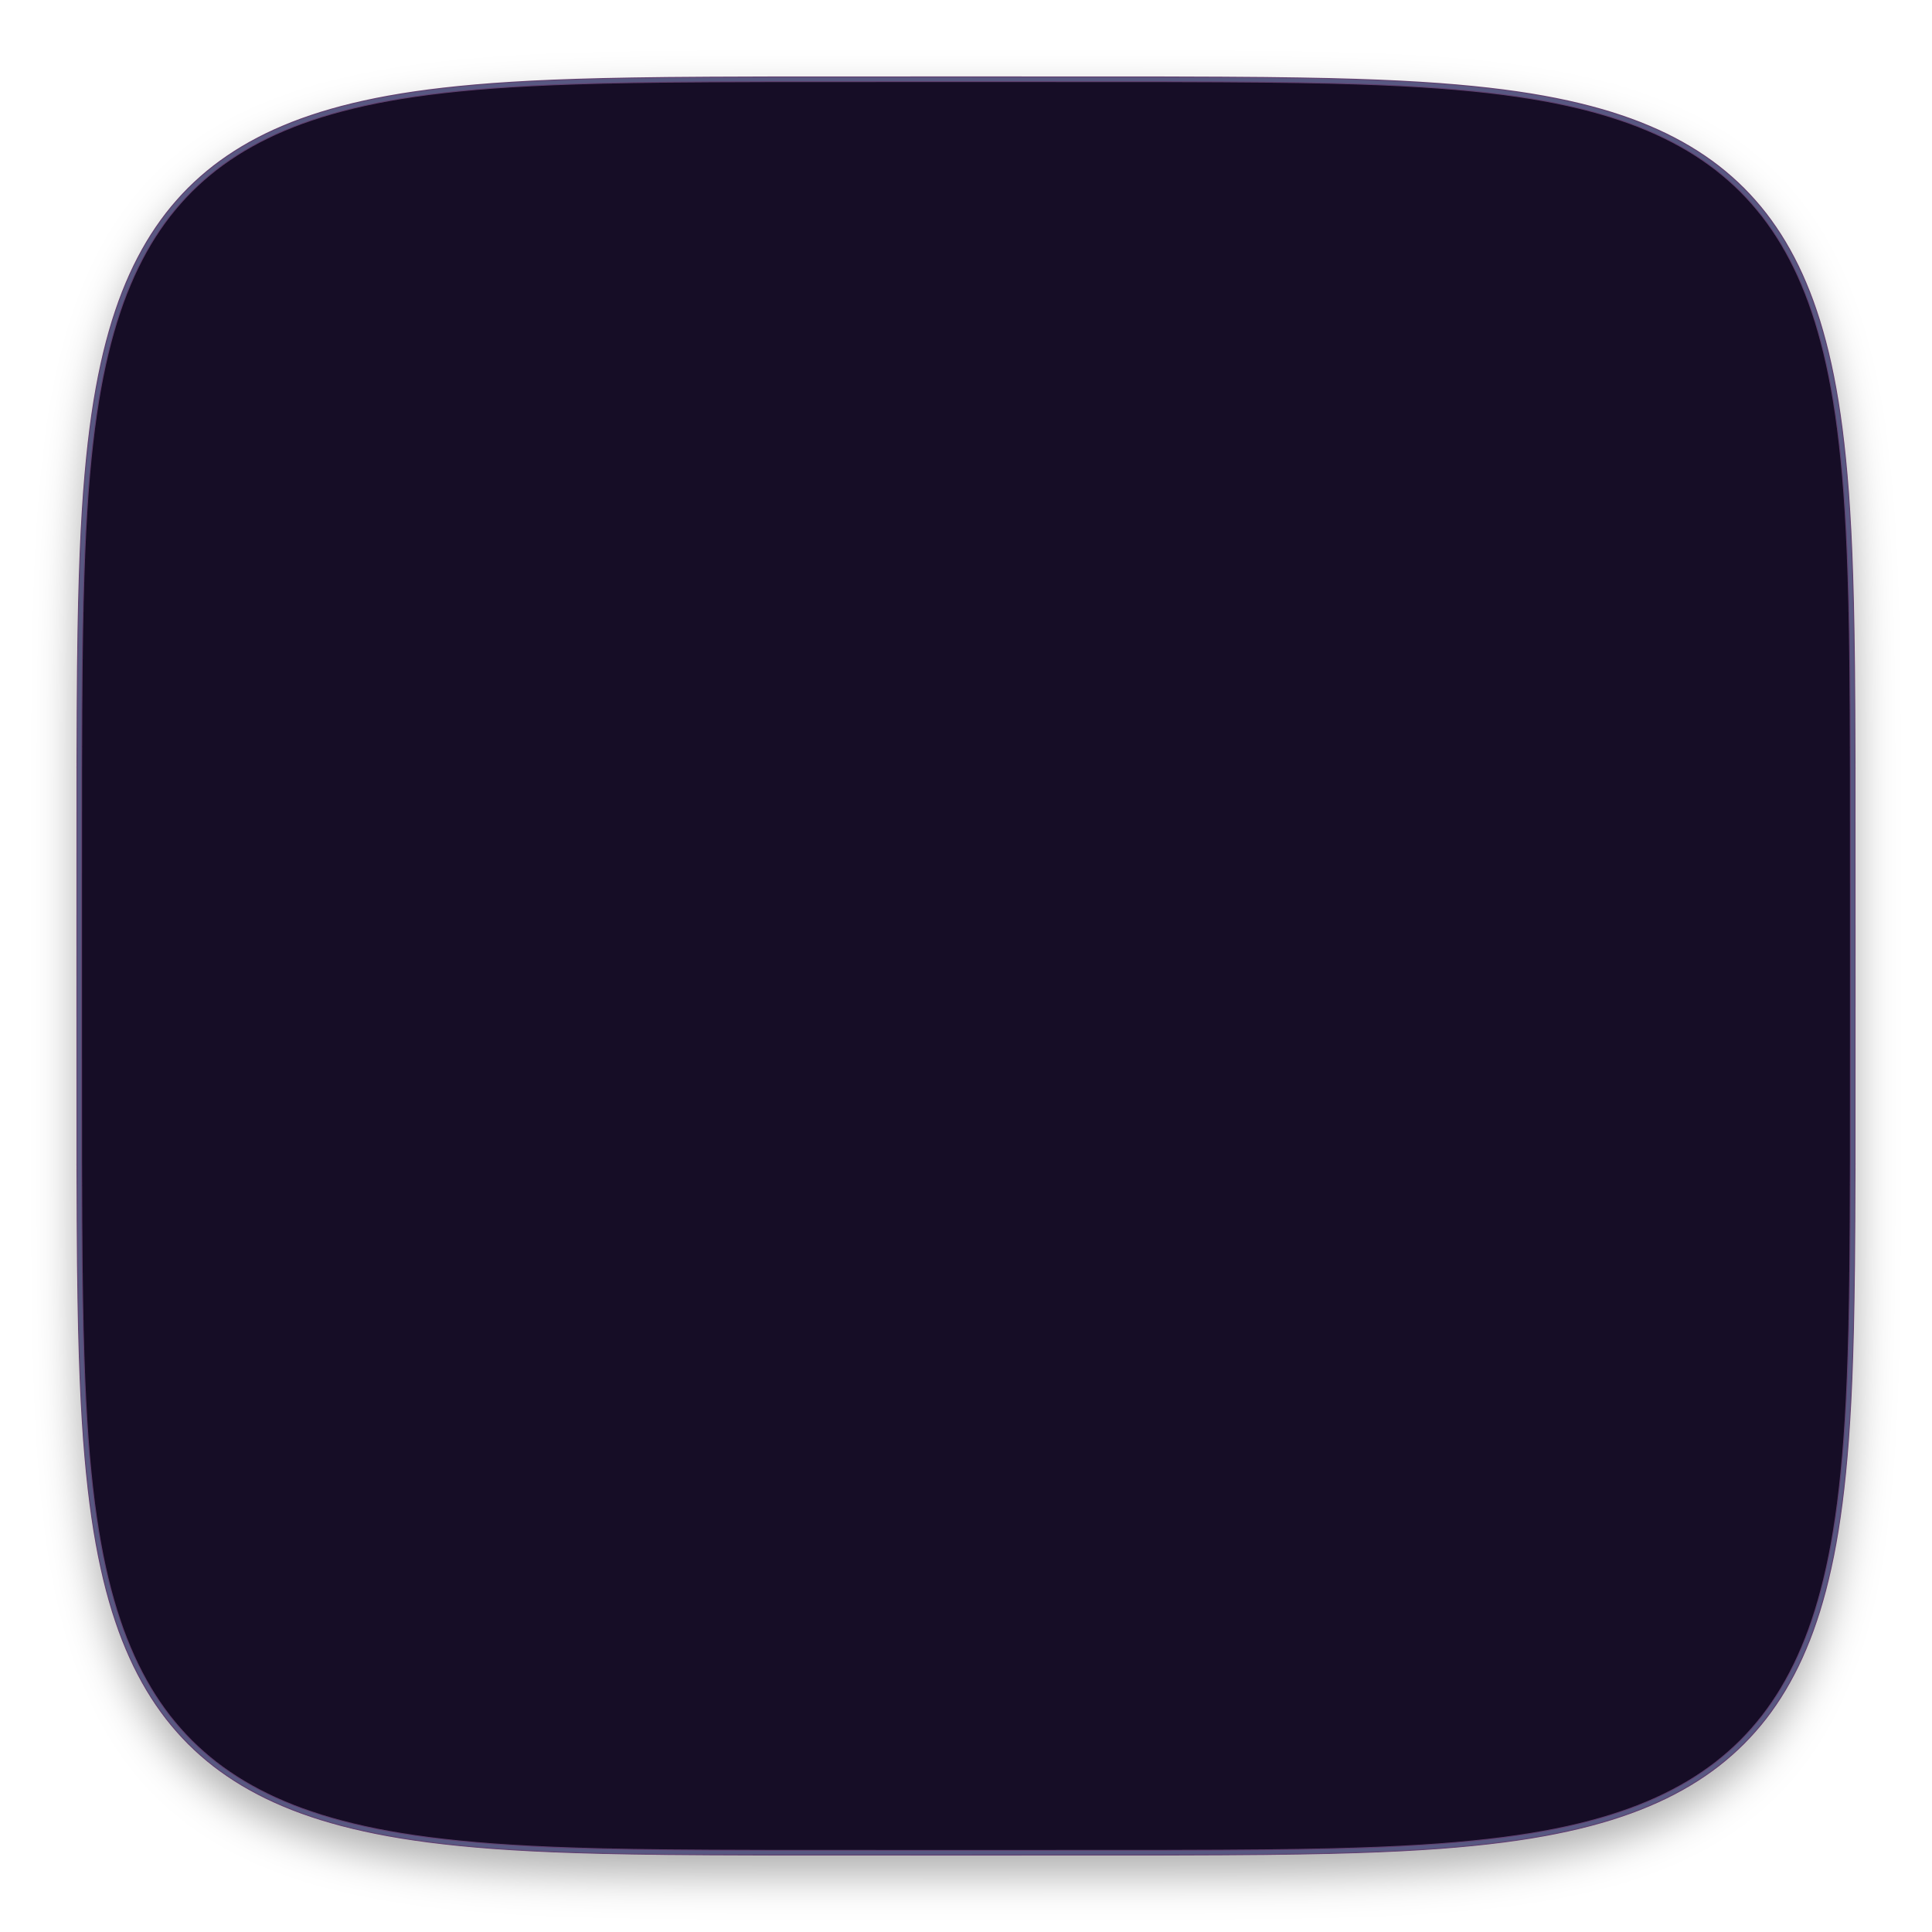
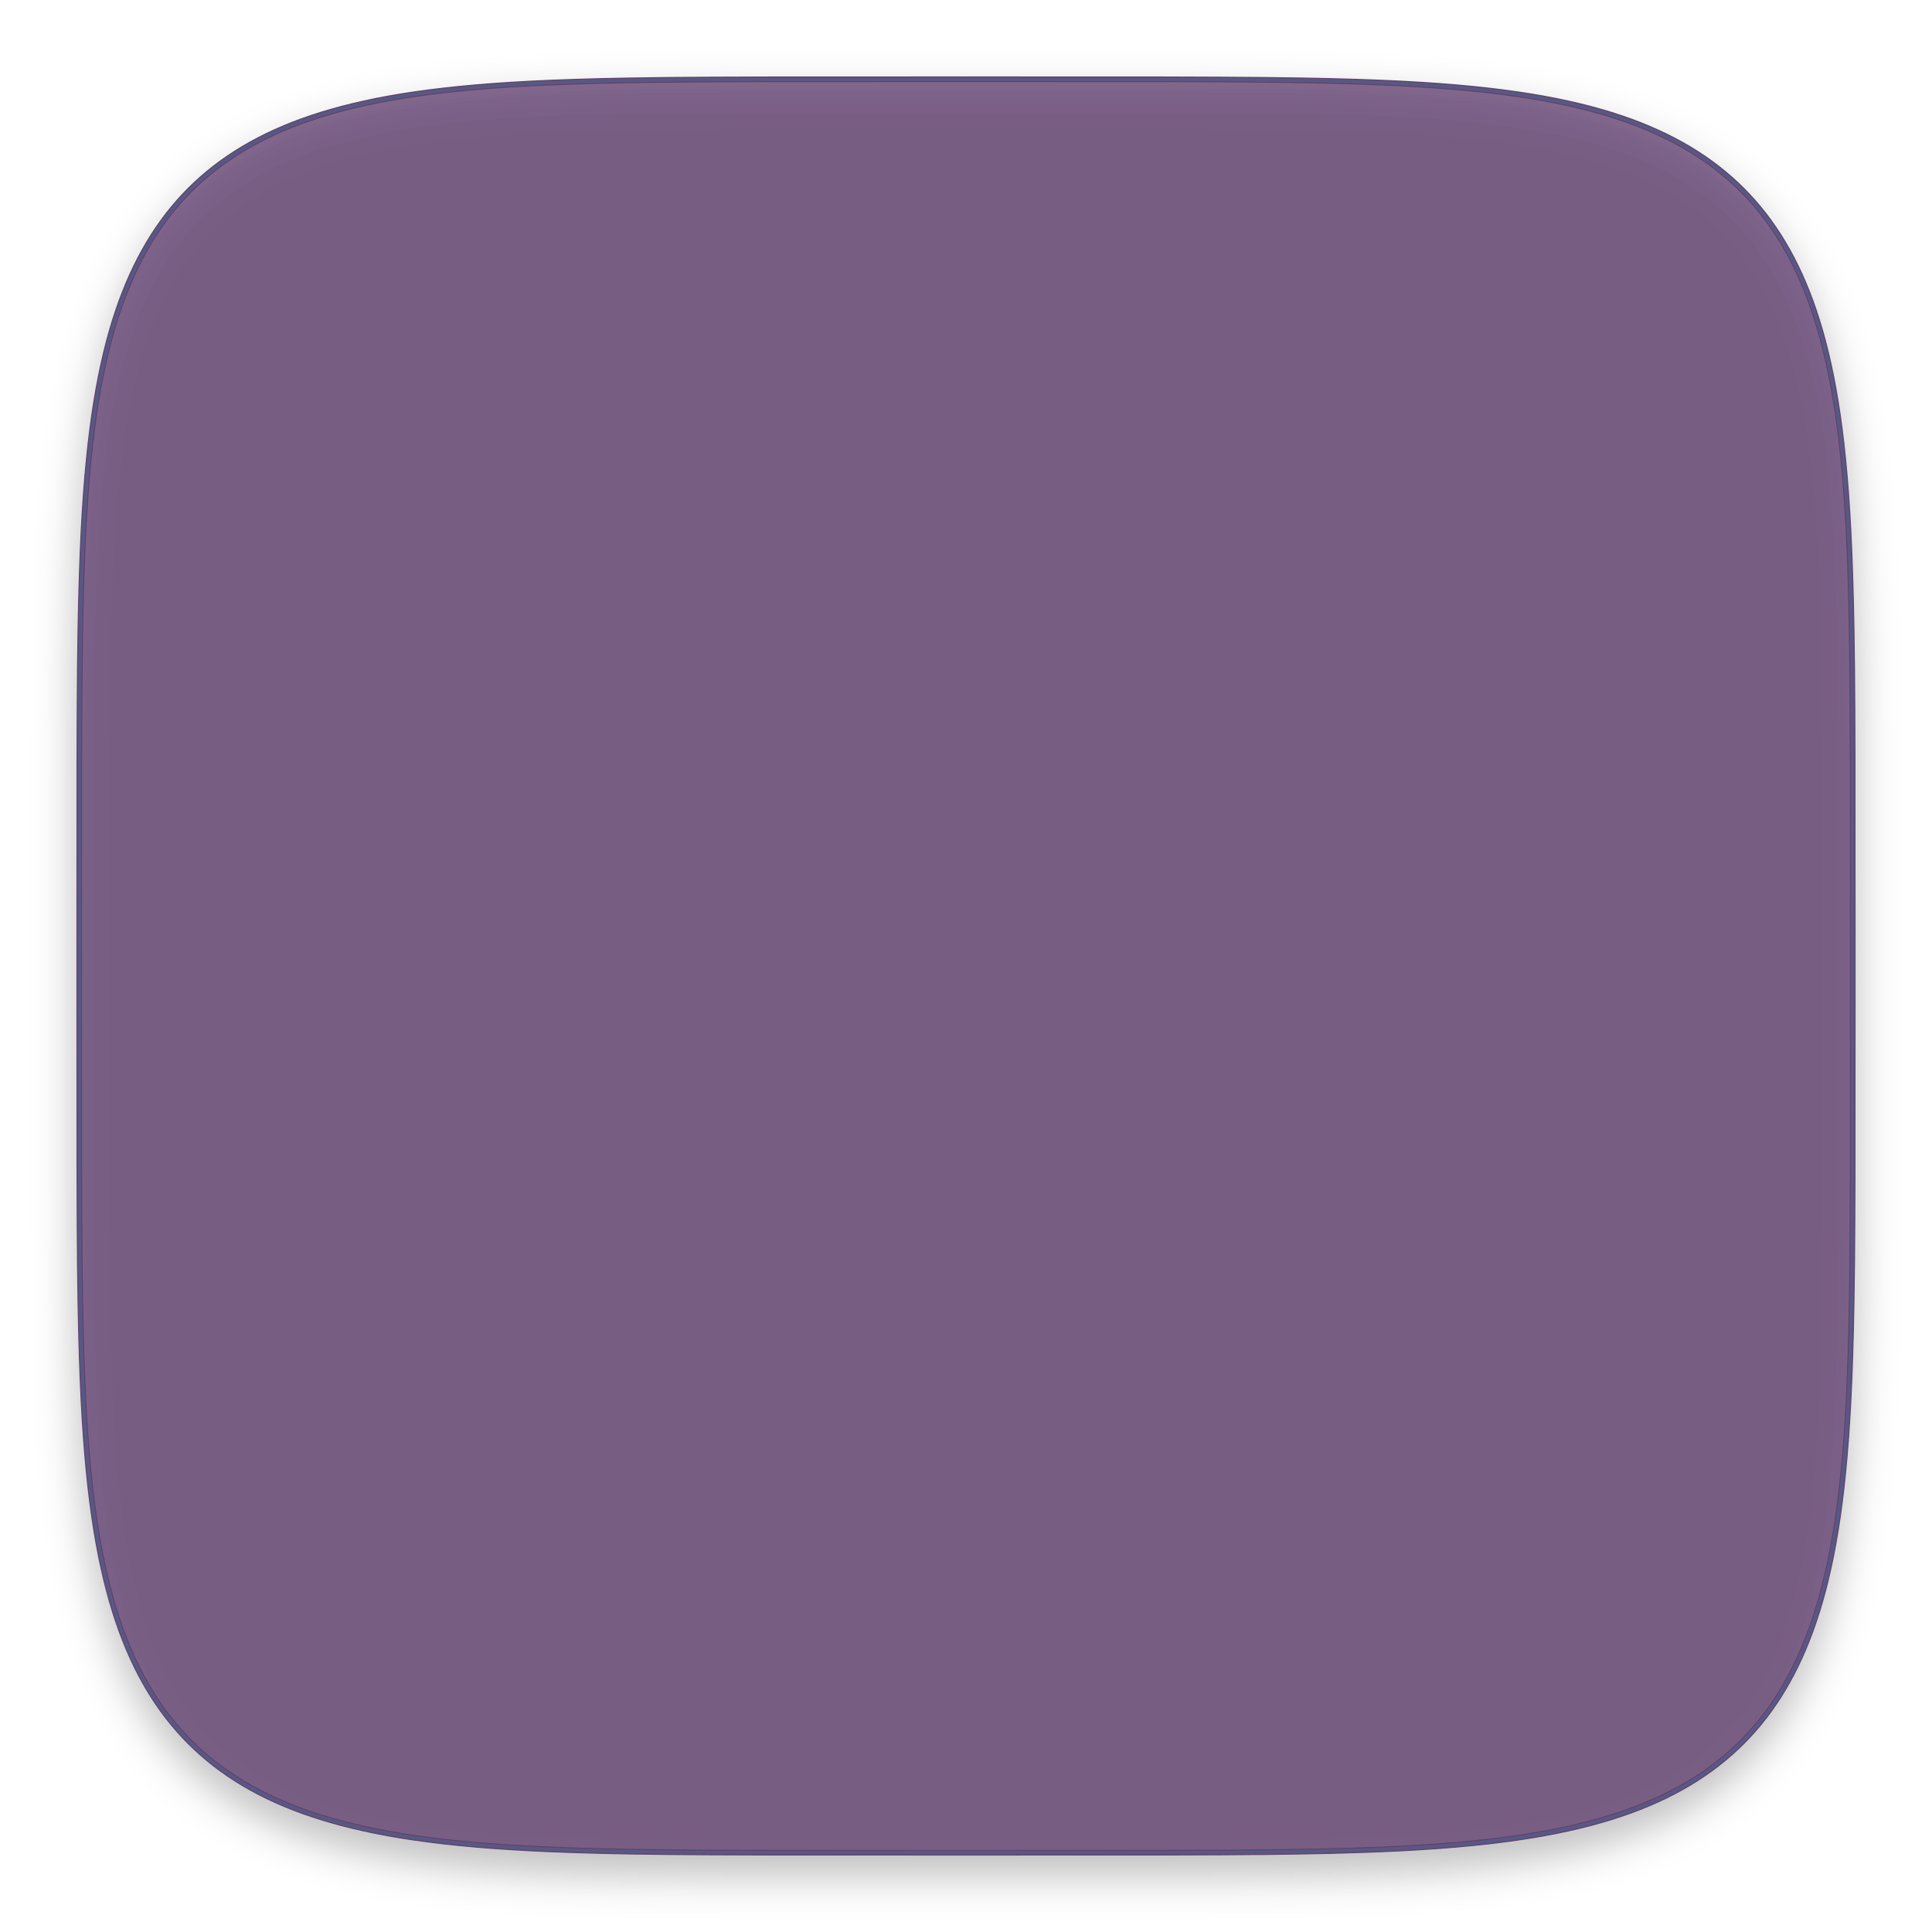
<svg xmlns="http://www.w3.org/2000/svg" width="1024" height="1024" viewBox="0 0 1024 1024" preserveAspectRatio="none">
  <defs>
    <filter id="shadow" x="-10%" y="-10%" width="120%" height="120%">
      <feGaussianBlur in="SourceAlpha" stdDeviation="11" result="b" />
      <feOffset dy="10" result="o" />
      <feColorMatrix in="o" type="matrix" values="0 0 0 0 0 0 0 0 0 0 0 0 0 0 0 0 0 0 .32 0" result="s" />
      <feMerge>
        <feMergeNode in="s" />
        <feMergeNode in="SourceGraphic" />
      </feMerge>
    </filter>
  </defs>
-   <path d="M 982.00,512.00 L 981.97,615.65 L 981.86,647.30 L 981.69,670.12 L 981.44,688.59 L 981.13,704.37 L 980.74,718.29 L 980.29,730.82 L 979.77,742.26 L 979.17,752.83 L 978.51,762.68 L 977.77,771.90 L 976.96,780.59 L 976.08,788.82 L 975.13,796.63 L 974.11,804.07 L 973.02,811.18 L 971.85,817.99 L 970.61,824.52 L 969.29,830.79 L 967.90,836.83 L 966.44,842.64 L 964.90,848.25 L 963.29,853.66 L 961.59,858.89 L 959.83,863.95 L 957.98,868.84 L 956.05,873.57 L 954.05,878.16 L 951.96,882.60 L 949.79,886.90 L 947.54,891.08 L 945.21,895.12 L 942.79,899.04 L 940.28,902.84 L 937.69,906.53 L 935.01,910.11 L 932.23,913.57 L 929.36,916.93 L 926.40,920.19 L 923.35,923.35 L 920.19,926.40 L 916.93,929.36 L 913.57,932.23 L 910.11,935.01 L 906.53,937.69 L 902.84,940.28 L 899.04,942.79 L 895.12,945.21 L 891.08,947.54 L 886.90,949.79 L 882.60,951.96 L 878.16,954.05 L 873.57,956.05 L 868.84,957.98 L 863.95,959.83 L 858.89,961.59 L 853.66,963.29 L 848.25,964.90 L 842.64,966.44 L 836.83,967.90 L 830.79,969.29 L 824.52,970.61 L 817.99,971.85 L 811.18,973.02 L 804.07,974.11 L 796.63,975.13 L 788.82,976.08 L 780.59,976.96 L 771.90,977.77 L 762.68,978.51 L 752.83,979.17 L 742.26,979.77 L 730.82,980.29 L 718.29,980.74 L 704.37,981.13 L 688.59,981.44 L 670.12,981.69 L 647.30,981.86 L 615.65,981.97 L 512.00,982.00 L 408.35,981.97 L 376.70,981.86 L 353.88,981.69 L 335.41,981.44 L 319.63,981.13 L 305.71,980.74 L 293.18,980.29 L 281.74,979.77 L 271.17,979.17 L 261.32,978.51 L 252.10,977.77 L 243.41,976.96 L 235.18,976.08 L 227.37,975.13 L 219.93,974.11 L 212.82,973.02 L 206.01,971.85 L 199.48,970.61 L 193.21,969.29 L 187.17,967.90 L 181.36,966.44 L 175.75,964.90 L 170.34,963.29 L 165.11,961.59 L 160.05,959.83 L 155.16,957.98 L 150.43,956.05 L 145.84,954.05 L 141.40,951.96 L 137.10,949.79 L 132.92,947.54 L 128.88,945.21 L 124.96,942.79 L 121.16,940.28 L 117.47,937.69 L 113.89,935.01 L 110.43,932.23 L 107.07,929.36 L 103.81,926.40 L 100.65,923.35 L 97.60,920.19 L 94.64,916.93 L 91.77,913.57 L 88.99,910.11 L 86.31,906.53 L 83.72,902.84 L 81.21,899.04 L 78.79,895.12 L 76.46,891.08 L 74.21,886.90 L 72.04,882.60 L 69.95,878.16 L 67.95,873.57 L 66.02,868.84 L 64.17,863.95 L 62.41,858.89 L 60.71,853.66 L 59.10,848.25 L 57.56,842.64 L 56.10,836.83 L 54.71,830.79 L 53.39,824.52 L 52.15,817.99 L 50.98,811.18 L 49.89,804.07 L 48.87,796.63 L 47.92,788.82 L 47.04,780.59 L 46.23,771.90 L 45.49,762.68 L 44.83,752.83 L 44.23,742.26 L 43.71,730.82 L 43.26,718.29 L 42.87,704.37 L 42.56,688.59 L 42.31,670.12 L 42.14,647.30 L 42.03,615.65 L 42.00,512.00 L 42.03,408.35 L 42.14,376.70 L 42.31,353.88 L 42.56,335.41 L 42.87,319.63 L 43.26,305.71 L 43.71,293.18 L 44.23,281.74 L 44.83,271.17 L 45.49,261.32 L 46.23,252.10 L 47.04,243.41 L 47.92,235.18 L 48.87,227.37 L 49.89,219.93 L 50.98,212.82 L 52.15,206.01 L 53.39,199.48 L 54.71,193.21 L 56.10,187.17 L 57.56,181.36 L 59.10,175.75 L 60.71,170.34 L 62.41,165.11 L 64.17,160.05 L 66.02,155.16 L 67.95,150.43 L 69.95,145.84 L 72.04,141.40 L 74.21,137.10 L 76.46,132.92 L 78.79,128.88 L 81.21,124.96 L 83.72,121.16 L 86.31,117.47 L 88.99,113.89 L 91.77,110.43 L 94.64,107.07 L 97.60,103.81 L 100.65,100.65 L 103.81,97.60 L 107.07,94.64 L 110.43,91.77 L 113.89,88.99 L 117.47,86.31 L 121.16,83.72 L 124.96,81.21 L 128.88,78.79 L 132.92,76.46 L 137.10,74.21 L 141.40,72.04 L 145.84,69.95 L 150.43,67.95 L 155.16,66.02 L 160.05,64.17 L 165.11,62.41 L 170.34,60.71 L 175.75,59.10 L 181.36,57.56 L 187.17,56.10 L 193.21,54.71 L 199.48,53.39 L 206.01,52.15 L 212.82,50.98 L 219.93,49.89 L 227.37,48.87 L 235.18,47.92 L 243.41,47.04 L 252.10,46.23 L 261.32,45.49 L 271.17,44.83 L 281.74,44.23 L 293.18,43.71 L 305.71,43.26 L 319.63,42.87 L 335.41,42.56 L 353.88,42.31 L 376.70,42.14 L 408.35,42.03 L 512.00,42.00 L 615.65,42.03 L 647.30,42.14 L 670.12,42.31 L 688.59,42.56 L 704.37,42.87 L 718.29,43.26 L 730.82,43.71 L 742.26,44.23 L 752.83,44.83 L 762.68,45.49 L 771.90,46.23 L 780.59,47.04 L 788.82,47.92 L 796.63,48.87 L 804.07,49.89 L 811.18,50.98 L 817.99,52.15 L 824.52,53.39 L 830.79,54.71 L 836.83,56.10 L 842.64,57.56 L 848.25,59.10 L 853.66,60.71 L 858.89,62.41 L 863.95,64.17 L 868.84,66.02 L 873.57,67.95 L 878.16,69.95 L 882.60,72.04 L 886.90,74.21 L 891.08,76.46 L 895.12,78.79 L 899.04,81.21 L 902.84,83.72 L 906.53,86.31 L 910.11,88.99 L 913.57,91.77 L 916.93,94.64 L 920.19,97.60 L 923.35,100.65 L 926.40,103.81 L 929.36,107.07 L 932.23,110.43 L 935.01,113.89 L 937.69,117.47 L 940.28,121.16 L 942.79,124.96 L 945.21,128.88 L 947.54,132.92 L 949.79,137.10 L 951.96,141.40 L 954.05,145.84 L 956.05,150.43 L 957.98,155.16 L 959.83,160.05 L 961.59,165.11 L 963.29,170.34 L 964.90,175.75 L 966.44,181.36 L 967.90,187.17 L 969.29,193.21 L 970.61,199.48 L 971.85,206.01 L 973.02,212.82 L 974.11,219.93 L 975.13,227.37 L 976.08,235.18 L 976.96,243.41 L 977.77,252.10 L 978.51,261.32 L 979.17,271.17 L 979.77,281.74 L 980.29,293.18 L 980.74,305.71 L 981.13,319.63 L 981.44,335.41 L 981.69,353.88 L 981.86,376.70 L 981.97,408.35 L 982.00,512.00 Z" fill="#120C25" stroke="#60406E" stroke-width="3" filter="url(#shadow)" />
+   <path d="M 982.00,512.00 L 981.97,615.65 L 981.86,647.30 L 981.69,670.12 L 981.44,688.59 L 981.13,704.37 L 980.74,718.29 L 980.29,730.82 L 979.77,742.26 L 979.17,752.83 L 978.51,762.68 L 977.77,771.90 L 976.96,780.59 L 976.08,788.82 L 975.13,796.63 L 974.11,804.07 L 973.02,811.18 L 971.85,817.99 L 970.61,824.52 L 969.29,830.79 L 967.90,836.83 L 966.44,842.64 L 964.90,848.25 L 963.29,853.66 L 961.59,858.89 L 959.83,863.95 L 957.98,868.84 L 956.05,873.57 L 954.05,878.16 L 951.96,882.60 L 949.79,886.90 L 947.54,891.08 L 945.21,895.12 L 942.79,899.04 L 940.28,902.84 L 937.69,906.53 L 935.01,910.11 L 932.23,913.57 L 929.36,916.93 L 926.40,920.19 L 923.35,923.35 L 920.19,926.40 L 916.93,929.36 L 913.57,932.23 L 910.11,935.01 L 906.53,937.69 L 902.84,940.28 L 899.04,942.79 L 895.12,945.21 L 891.08,947.54 L 886.90,949.79 L 882.60,951.96 L 878.16,954.05 L 873.57,956.05 L 868.84,957.98 L 863.95,959.83 L 858.89,961.59 L 853.66,963.29 L 848.25,964.90 L 842.64,966.44 L 836.83,967.90 L 830.79,969.29 L 824.52,970.61 L 817.99,971.85 L 811.18,973.02 L 804.07,974.11 L 796.63,975.13 L 788.82,976.08 L 780.59,976.96 L 771.90,977.77 L 762.68,978.51 L 752.83,979.17 L 742.26,979.77 L 730.82,980.29 L 718.29,980.74 L 704.37,981.13 L 688.59,981.44 L 670.12,981.69 L 647.30,981.86 L 615.65,981.97 L 512.00,982.00 L 408.35,981.97 L 376.70,981.86 L 353.88,981.69 L 335.41,981.44 L 319.63,981.13 L 305.71,980.74 L 293.18,980.29 L 281.74,979.77 L 271.17,979.17 L 261.32,978.51 L 252.10,977.77 L 243.41,976.96 L 235.18,976.08 L 227.37,975.13 L 219.93,974.11 L 212.82,973.02 L 206.01,971.85 L 199.48,970.61 L 193.21,969.29 L 187.17,967.90 L 181.36,966.44 L 175.75,964.90 L 170.34,963.29 L 165.11,961.59 L 160.05,959.83 L 155.16,957.98 L 150.43,956.05 L 145.84,954.05 L 141.40,951.96 L 137.10,949.79 L 132.92,947.54 L 128.88,945.21 L 124.96,942.79 L 121.16,940.28 L 117.47,937.69 L 113.89,935.01 L 110.43,932.23 L 107.07,929.36 L 103.81,926.40 L 100.65,923.35 L 97.60,920.19 L 94.64,916.93 L 91.77,913.57 L 88.99,910.11 L 86.31,906.53 L 83.72,902.84 L 81.21,899.04 L 78.79,895.12 L 76.46,891.08 L 74.21,886.90 L 72.04,882.60 L 69.95,878.16 L 67.95,873.57 L 66.02,868.84 L 64.17,863.95 L 62.41,858.89 L 60.71,853.66 L 59.10,848.25 L 57.56,842.64 L 56.10,836.83 L 54.71,830.79 L 53.39,824.52 L 52.15,817.99 L 50.98,811.18 L 49.89,804.07 L 48.87,796.63 L 47.92,788.82 L 47.04,780.59 L 46.23,771.90 L 45.49,762.68 L 44.83,752.83 L 44.23,742.26 L 43.71,730.82 L 43.26,718.29 L 42.87,704.37 L 42.56,688.59 L 42.31,670.12 L 42.14,647.30 L 42.03,615.65 L 42.00,512.00 L 42.03,408.35 L 42.14,376.70 L 42.31,353.88 L 42.56,335.41 L 42.87,319.63 L 43.26,305.71 L 43.71,293.18 L 44.23,281.74 L 44.83,271.17 L 45.49,261.32 L 46.23,252.10 L 47.04,243.41 L 47.92,235.18 L 48.87,227.37 L 49.89,219.93 L 50.98,212.82 L 52.15,206.01 L 53.39,199.48 L 54.71,193.21 L 56.10,187.17 L 57.56,181.36 L 59.10,175.75 L 60.71,170.34 L 62.41,165.11 L 64.17,160.05 L 66.02,155.16 L 67.95,150.43 L 69.95,145.84 L 72.04,141.40 L 74.21,137.10 L 76.46,132.92 L 78.79,128.88 L 81.21,124.96 L 83.72,121.16 L 86.31,117.47 L 88.99,113.89 L 91.77,110.43 L 94.64,107.07 L 97.60,103.81 L 100.65,100.65 L 103.81,97.60 L 107.07,94.64 L 110.43,91.77 L 113.89,88.99 L 117.47,86.31 L 121.16,83.72 L 124.96,81.21 L 128.88,78.79 L 132.92,76.46 L 137.10,74.21 L 141.40,72.04 L 145.84,69.95 L 150.43,67.95 L 155.16,66.02 L 160.05,64.17 L 165.11,62.41 L 170.34,60.71 L 175.75,59.10 L 181.36,57.56 L 187.17,56.10 L 193.21,54.71 L 199.48,53.39 L 206.01,52.15 L 212.82,50.98 L 219.93,49.89 L 227.37,48.87 L 235.18,47.92 L 243.41,47.04 L 252.10,46.23 L 261.32,45.49 L 271.17,44.83 L 281.74,44.23 L 293.18,43.71 L 305.71,43.26 L 319.63,42.87 L 335.41,42.56 L 353.88,42.31 L 376.70,42.14 L 408.35,42.03 L 512.00,42.00 L 615.65,42.03 L 647.30,42.14 L 670.12,42.31 L 688.59,42.56 L 704.37,42.87 L 718.29,43.26 L 730.82,43.71 L 742.26,44.23 L 752.83,44.83 L 762.68,45.49 L 771.90,46.23 L 780.59,47.04 L 788.82,47.92 L 796.63,48.87 L 804.07,49.89 L 811.18,50.98 L 817.99,52.15 L 824.52,53.39 L 830.79,54.71 L 836.83,56.10 L 842.64,57.56 L 848.25,59.10 L 853.66,60.71 L 858.89,62.41 L 863.95,64.17 L 868.84,66.02 L 873.57,67.95 L 878.16,69.95 L 882.60,72.04 L 886.90,74.21 L 891.08,76.46 L 895.12,78.79 L 899.04,81.21 L 902.84,83.72 L 906.53,86.31 L 910.11,88.99 L 913.57,91.77 L 916.93,94.64 L 920.19,97.60 L 923.35,100.65 L 926.40,103.81 L 929.36,107.07 L 932.23,110.43 L 935.01,113.89 L 937.69,117.47 L 940.28,121.16 L 942.79,124.96 L 945.21,128.88 L 947.54,132.92 L 949.79,137.10 L 951.96,141.40 L 954.05,145.84 L 956.05,150.43 L 957.98,155.16 L 959.83,160.05 L 961.59,165.11 L 963.29,170.34 L 964.90,175.75 L 966.44,181.36 L 967.90,187.17 L 969.29,193.21 L 970.61,199.48 L 971.85,206.01 L 973.02,212.82 L 974.11,219.93 L 975.13,227.37 L 976.08,235.18 L 976.96,243.41 L 977.77,252.10 L 978.51,261.32 L 979.17,271.17 L 979.77,281.74 L 980.29,293.18 L 980.74,305.71 L 981.13,319.63 L 981.44,335.41 L 981.69,353.88 L 981.86,376.70 L 981.97,408.35 L 982.00,512.00 Z" fill="rgba(96, 64, 110, 0.78)" stroke="#60406E" stroke-width="3" filter="url(#shadow)" />
  <path d="M 982.00,512.00 L 981.97,615.65 L 981.86,647.30 L 981.69,670.12 L 981.44,688.59 L 981.13,704.37 L 980.74,718.29 L 980.29,730.82 L 979.77,742.26 L 979.17,752.83 L 978.51,762.68 L 977.77,771.90 L 976.96,780.59 L 976.08,788.82 L 975.13,796.63 L 974.11,804.07 L 973.02,811.18 L 971.85,817.99 L 970.61,824.52 L 969.29,830.79 L 967.90,836.83 L 966.44,842.64 L 964.90,848.25 L 963.29,853.66 L 961.59,858.89 L 959.83,863.95 L 957.98,868.84 L 956.05,873.57 L 954.05,878.16 L 951.96,882.60 L 949.79,886.90 L 947.54,891.08 L 945.21,895.12 L 942.79,899.04 L 940.28,902.84 L 937.69,906.53 L 935.01,910.11 L 932.23,913.57 L 929.36,916.93 L 926.40,920.19 L 923.35,923.35 L 920.19,926.40 L 916.93,929.36 L 913.57,932.23 L 910.11,935.01 L 906.53,937.69 L 902.84,940.28 L 899.04,942.79 L 895.12,945.21 L 891.08,947.54 L 886.90,949.79 L 882.60,951.96 L 878.16,954.05 L 873.57,956.05 L 868.84,957.98 L 863.95,959.83 L 858.89,961.59 L 853.66,963.29 L 848.25,964.90 L 842.64,966.44 L 836.83,967.90 L 830.79,969.29 L 824.52,970.61 L 817.99,971.85 L 811.18,973.02 L 804.07,974.11 L 796.63,975.13 L 788.82,976.08 L 780.59,976.96 L 771.90,977.77 L 762.68,978.51 L 752.83,979.17 L 742.26,979.77 L 730.82,980.29 L 718.29,980.74 L 704.37,981.13 L 688.59,981.44 L 670.12,981.69 L 647.30,981.86 L 615.65,981.97 L 512.00,982.00 L 408.35,981.97 L 376.70,981.86 L 353.88,981.69 L 335.41,981.44 L 319.63,981.13 L 305.71,980.74 L 293.18,980.29 L 281.74,979.77 L 271.17,979.17 L 261.32,978.51 L 252.10,977.77 L 243.41,976.96 L 235.18,976.08 L 227.37,975.13 L 219.93,974.11 L 212.82,973.02 L 206.01,971.85 L 199.48,970.61 L 193.21,969.29 L 187.17,967.90 L 181.36,966.44 L 175.75,964.90 L 170.34,963.29 L 165.11,961.59 L 160.05,959.83 L 155.16,957.98 L 150.43,956.05 L 145.84,954.05 L 141.40,951.96 L 137.10,949.79 L 132.92,947.54 L 128.88,945.21 L 124.96,942.79 L 121.16,940.28 L 117.47,937.69 L 113.89,935.01 L 110.43,932.23 L 107.07,929.36 L 103.81,926.40 L 100.65,923.35 L 97.60,920.19 L 94.64,916.93 L 91.77,913.57 L 88.99,910.11 L 86.31,906.53 L 83.72,902.84 L 81.21,899.04 L 78.79,895.12 L 76.46,891.08 L 74.21,886.90 L 72.04,882.60 L 69.95,878.16 L 67.95,873.57 L 66.02,868.84 L 64.17,863.95 L 62.41,858.89 L 60.71,853.66 L 59.10,848.25 L 57.56,842.64 L 56.10,836.83 L 54.71,830.79 L 53.39,824.52 L 52.15,817.99 L 50.98,811.18 L 49.89,804.07 L 48.87,796.63 L 47.92,788.82 L 47.04,780.59 L 46.23,771.90 L 45.49,762.68 L 44.83,752.83 L 44.23,742.26 L 43.71,730.82 L 43.26,718.29 L 42.87,704.37 L 42.56,688.59 L 42.31,670.12 L 42.14,647.30 L 42.03,615.65 L 42.00,512.00 L 42.03,408.35 L 42.14,376.70 L 42.31,353.88 L 42.56,335.41 L 42.87,319.63 L 43.26,305.71 L 43.71,293.18 L 44.23,281.74 L 44.83,271.17 L 45.49,261.32 L 46.23,252.10 L 47.04,243.41 L 47.92,235.18 L 48.87,227.37 L 49.89,219.93 L 50.98,212.82 L 52.15,206.01 L 53.39,199.48 L 54.71,193.21 L 56.10,187.17 L 57.56,181.36 L 59.10,175.75 L 60.71,170.34 L 62.41,165.11 L 64.17,160.05 L 66.02,155.16 L 67.95,150.43 L 69.95,145.84 L 72.04,141.40 L 74.21,137.10 L 76.46,132.92 L 78.79,128.88 L 81.21,124.96 L 83.72,121.16 L 86.31,117.47 L 88.99,113.89 L 91.77,110.43 L 94.64,107.07 L 97.60,103.81 L 100.65,100.65 L 103.81,97.60 L 107.07,94.64 L 110.43,91.77 L 113.89,88.99 L 117.47,86.31 L 121.16,83.72 L 124.96,81.21 L 128.88,78.79 L 132.92,76.46 L 137.10,74.21 L 141.40,72.04 L 145.84,69.95 L 150.43,67.95 L 155.16,66.02 L 160.05,64.17 L 165.11,62.41 L 170.34,60.71 L 175.75,59.10 L 181.36,57.56 L 187.17,56.10 L 193.21,54.71 L 199.48,53.39 L 206.01,52.15 L 212.82,50.98 L 219.93,49.89 L 227.37,48.87 L 235.18,47.92 L 243.41,47.04 L 252.10,46.23 L 261.32,45.49 L 271.17,44.83 L 281.74,44.23 L 293.18,43.71 L 305.71,43.26 L 319.63,42.87 L 335.41,42.56 L 353.88,42.31 L 376.70,42.14 L 408.35,42.03 L 512.00,42.00 L 615.65,42.03 L 647.30,42.14 L 670.12,42.31 L 688.59,42.56 L 704.37,42.87 L 718.29,43.26 L 730.82,43.71 L 742.26,44.23 L 752.83,44.83 L 762.68,45.49 L 771.90,46.23 L 780.59,47.04 L 788.82,47.92 L 796.63,48.87 L 804.07,49.89 L 811.18,50.98 L 817.99,52.15 L 824.52,53.39 L 830.79,54.71 L 836.83,56.10 L 842.64,57.56 L 848.25,59.10 L 853.66,60.71 L 858.89,62.41 L 863.95,64.17 L 868.84,66.02 L 873.57,67.95 L 878.16,69.95 L 882.60,72.04 L 886.90,74.21 L 891.08,76.46 L 895.12,78.79 L 899.04,81.21 L 902.84,83.72 L 906.53,86.31 L 910.11,88.99 L 913.57,91.77 L 916.93,94.64 L 920.19,97.60 L 923.35,100.65 L 926.40,103.81 L 929.36,107.07 L 932.23,110.43 L 935.01,113.89 L 937.69,117.47 L 940.28,121.16 L 942.79,124.96 L 945.21,128.88 L 947.54,132.92 L 949.79,137.10 L 951.96,141.40 L 954.05,145.84 L 956.05,150.43 L 957.98,155.16 L 959.83,160.05 L 961.59,165.11 L 963.29,170.34 L 964.90,175.75 L 966.44,181.36 L 967.90,187.17 L 969.29,193.21 L 970.61,199.48 L 971.85,206.01 L 973.02,212.82 L 974.11,219.93 L 975.13,227.37 L 976.08,235.18 L 976.96,243.41 L 977.77,252.10 L 978.51,261.32 L 979.17,271.17 L 979.77,281.74 L 980.29,293.18 L 980.74,305.71 L 981.13,319.63 L 981.44,335.41 L 981.69,353.88 L 981.86,376.70 L 981.97,408.35 L 982.00,512.00 Z" fill="none" stroke="#2ED8E8" stroke-opacity=".16" stroke-width="2" />
</svg>
